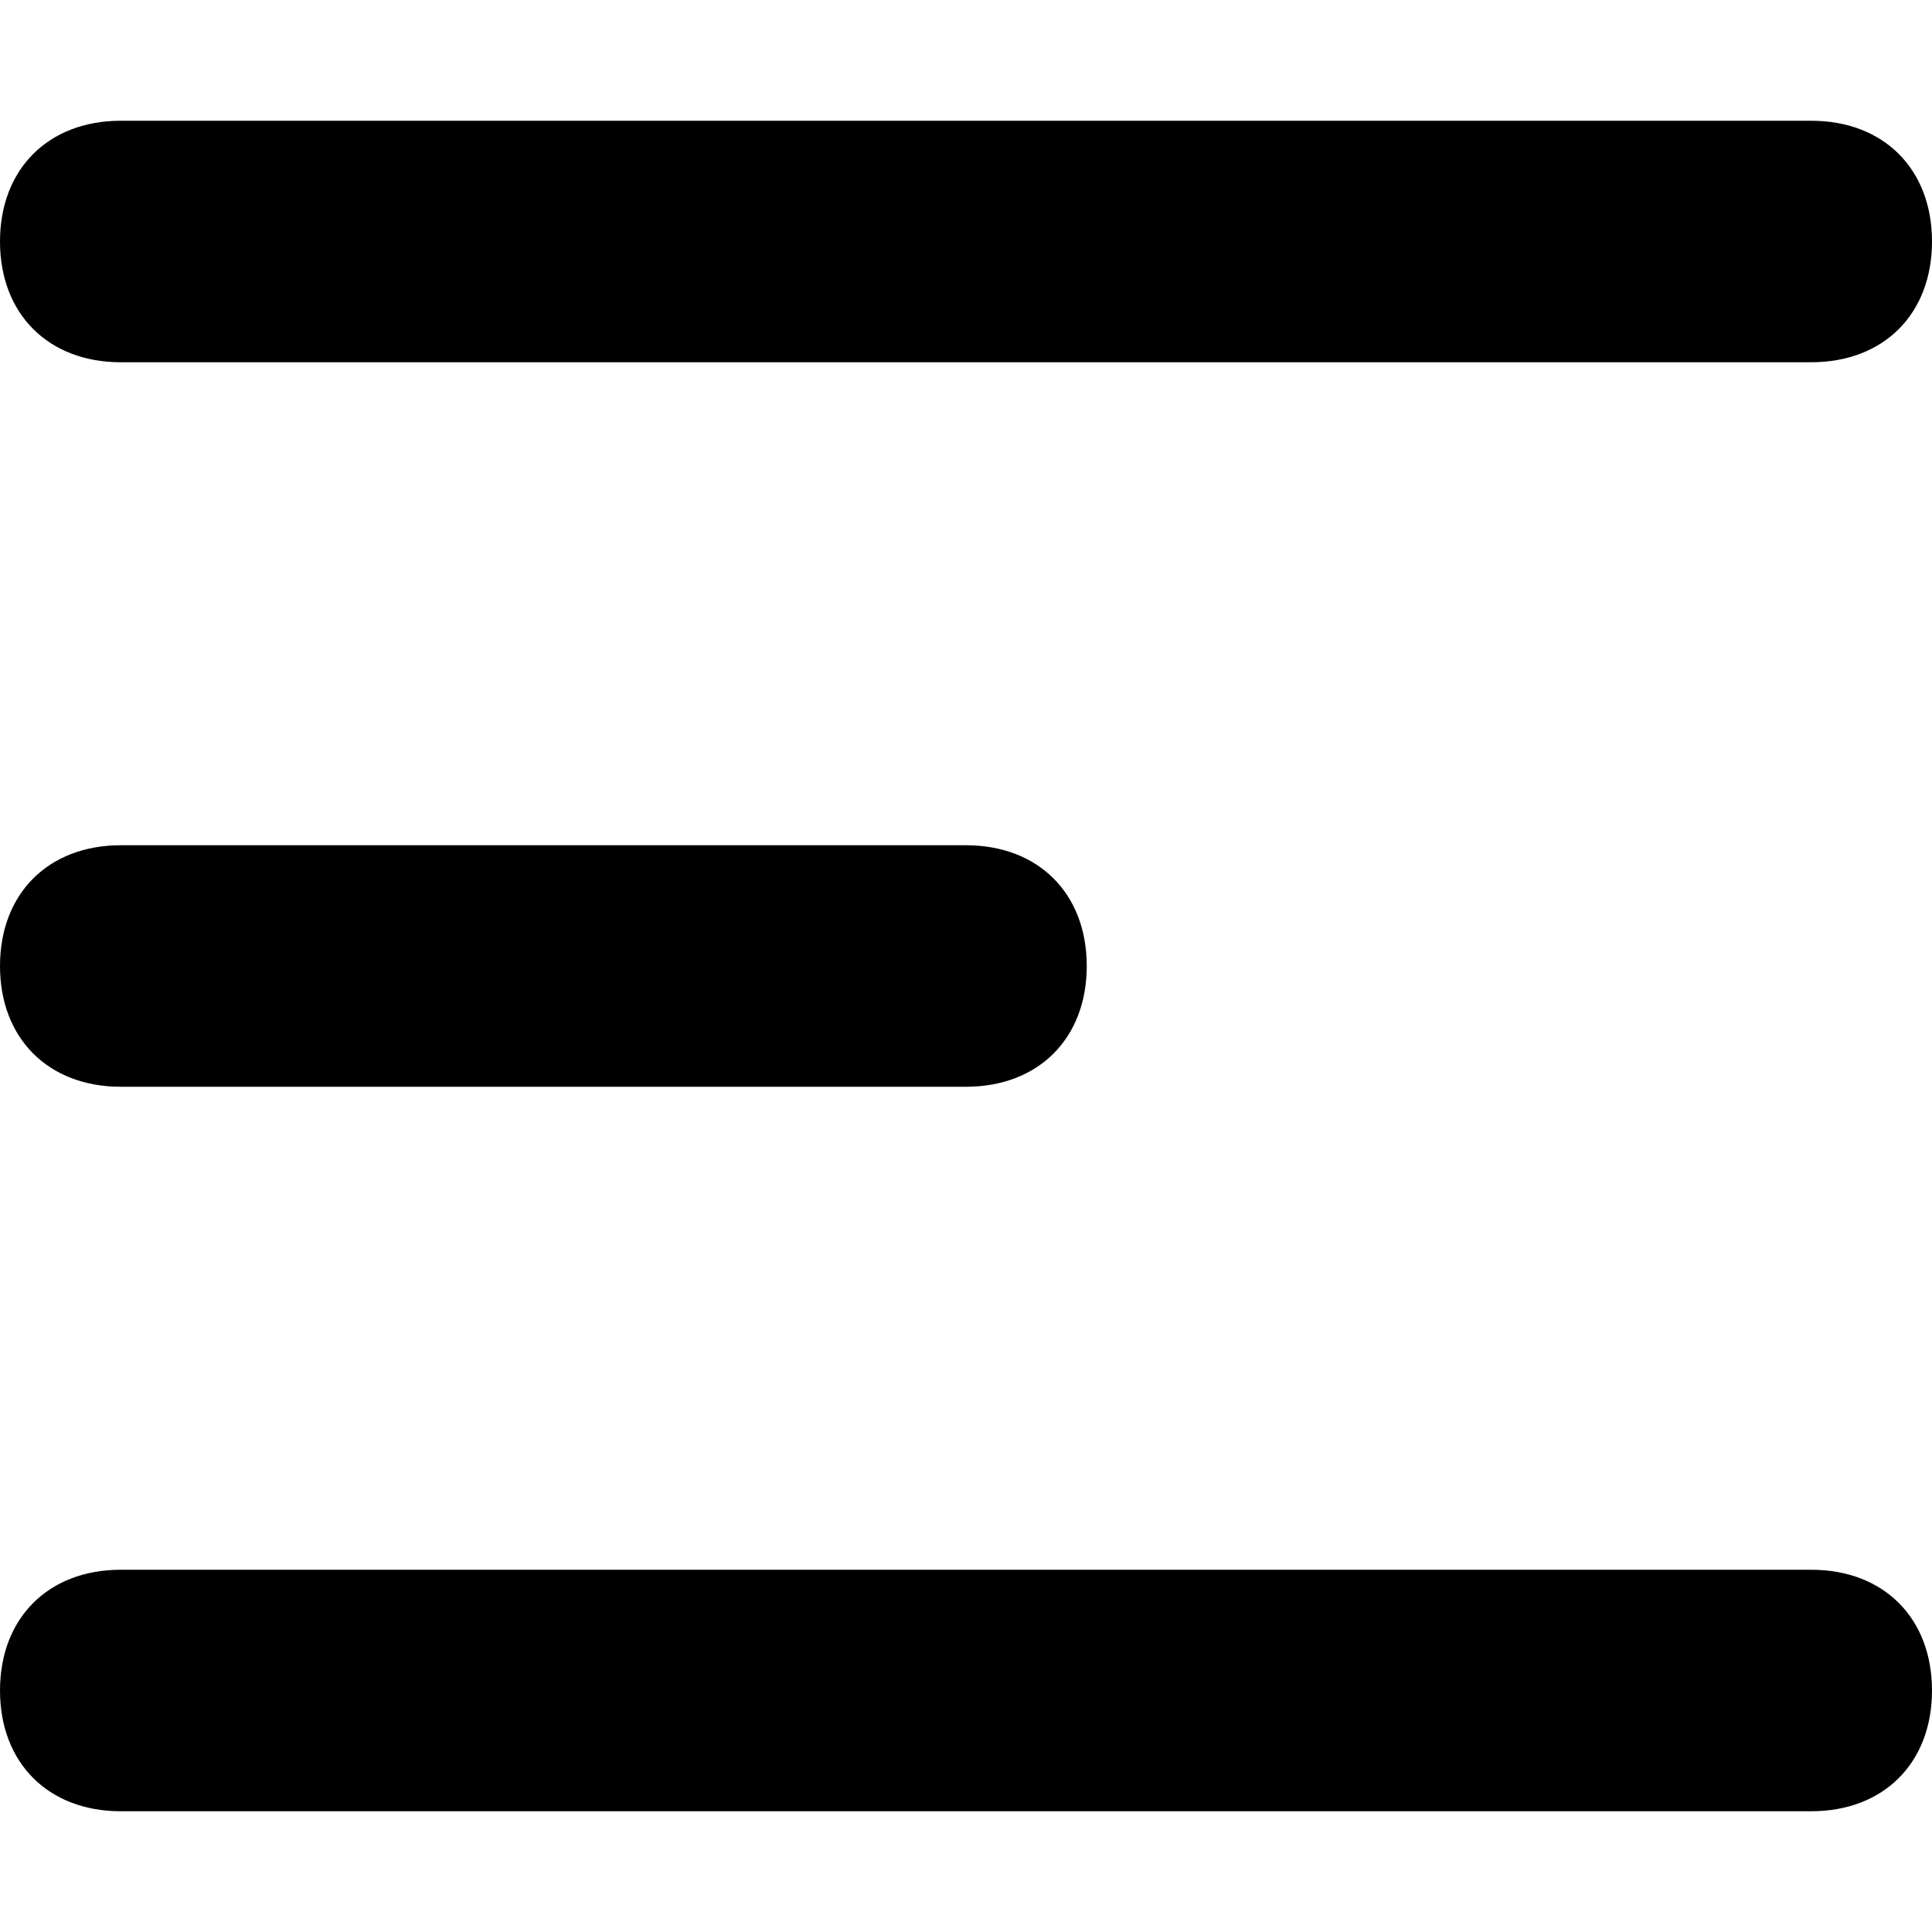
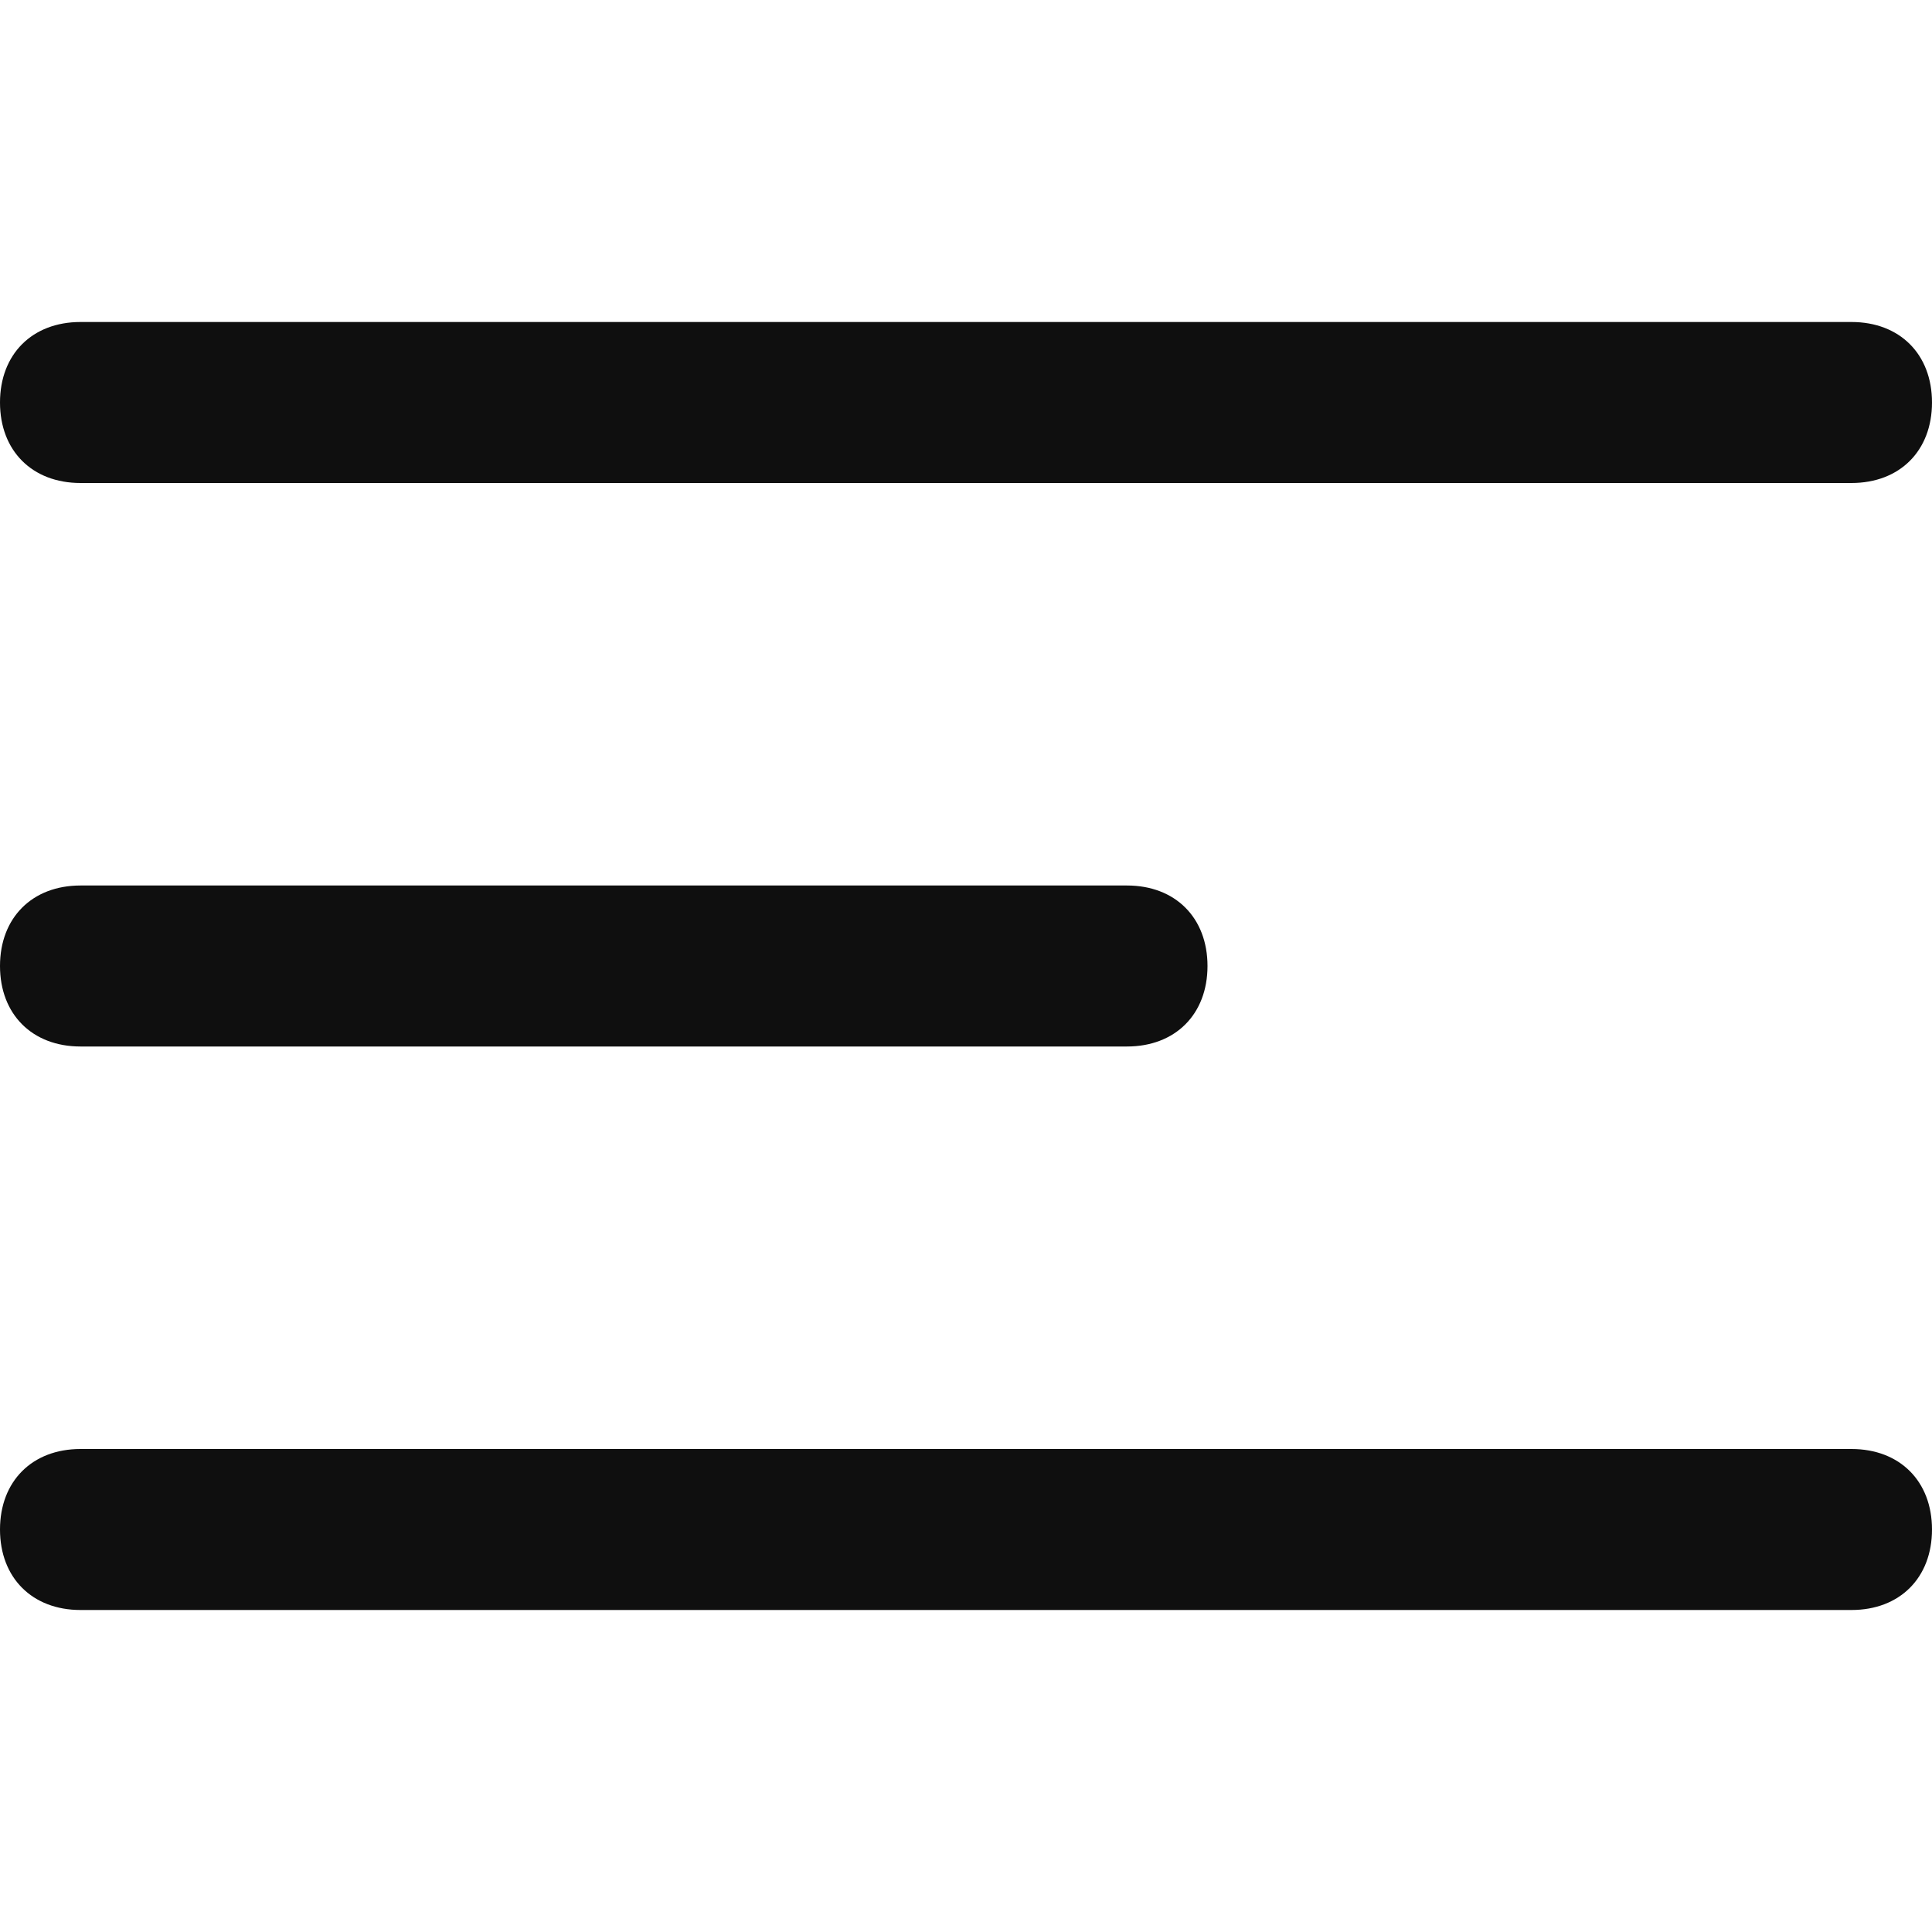
- <svg xmlns="http://www.w3.org/2000/svg" class="nc-icon glyph" x="0px" y="0px" width="16px" height="16px" viewBox="0 0 16 16">
+ <svg xmlns="http://www.w3.org/2000/svg" class="nc-icon glyph" x="0px" y="0px" width="24px" height="24px" viewBox="0 0 24 24">
  <g>
-     <path data-color="color-2" d="M1,9h7c0.6,0,1-0.4,1-1S8.6,7,8,7H1C0.4,7,0,7.4,0,8S0.4,9,1,9z" />
-     <path d="M15,1H1C0.4,1,0,1.4,0,2s0.4,1,1,1h14c0.6,0,1-0.4,1-1S15.6,1,15,1z" />
-     <path d="M15,13H1c-0.6,0-1,0.4-1,1s0.4,1,1,1h14c0.6,0,1-0.4,1-1S15.6,13,15,13z" />
+     <path data-color="color-2" fill="#0f0f0f" d="M14,13H1c-0.6,0-1-0.4-1-1s0.4-1,1-1h13c0.6,0,1,0.4,1,1S14.6,13,14,13z" />
+     <path fill="#0f0f0f" d="M23,6H1C0.4,6,0,5.6,0,5s0.4-1,1-1h22c0.6,0,1,0.4,1,1S23.6,6,23,6z" />
+     <path fill="#0f0f0f" d="M23,20H1c-0.6,0-1-0.4-1-1s0.4-1,1-1h22c0.6,0,1,0.4,1,1S23.6,20,23,20z" />
  </g>
</svg>
